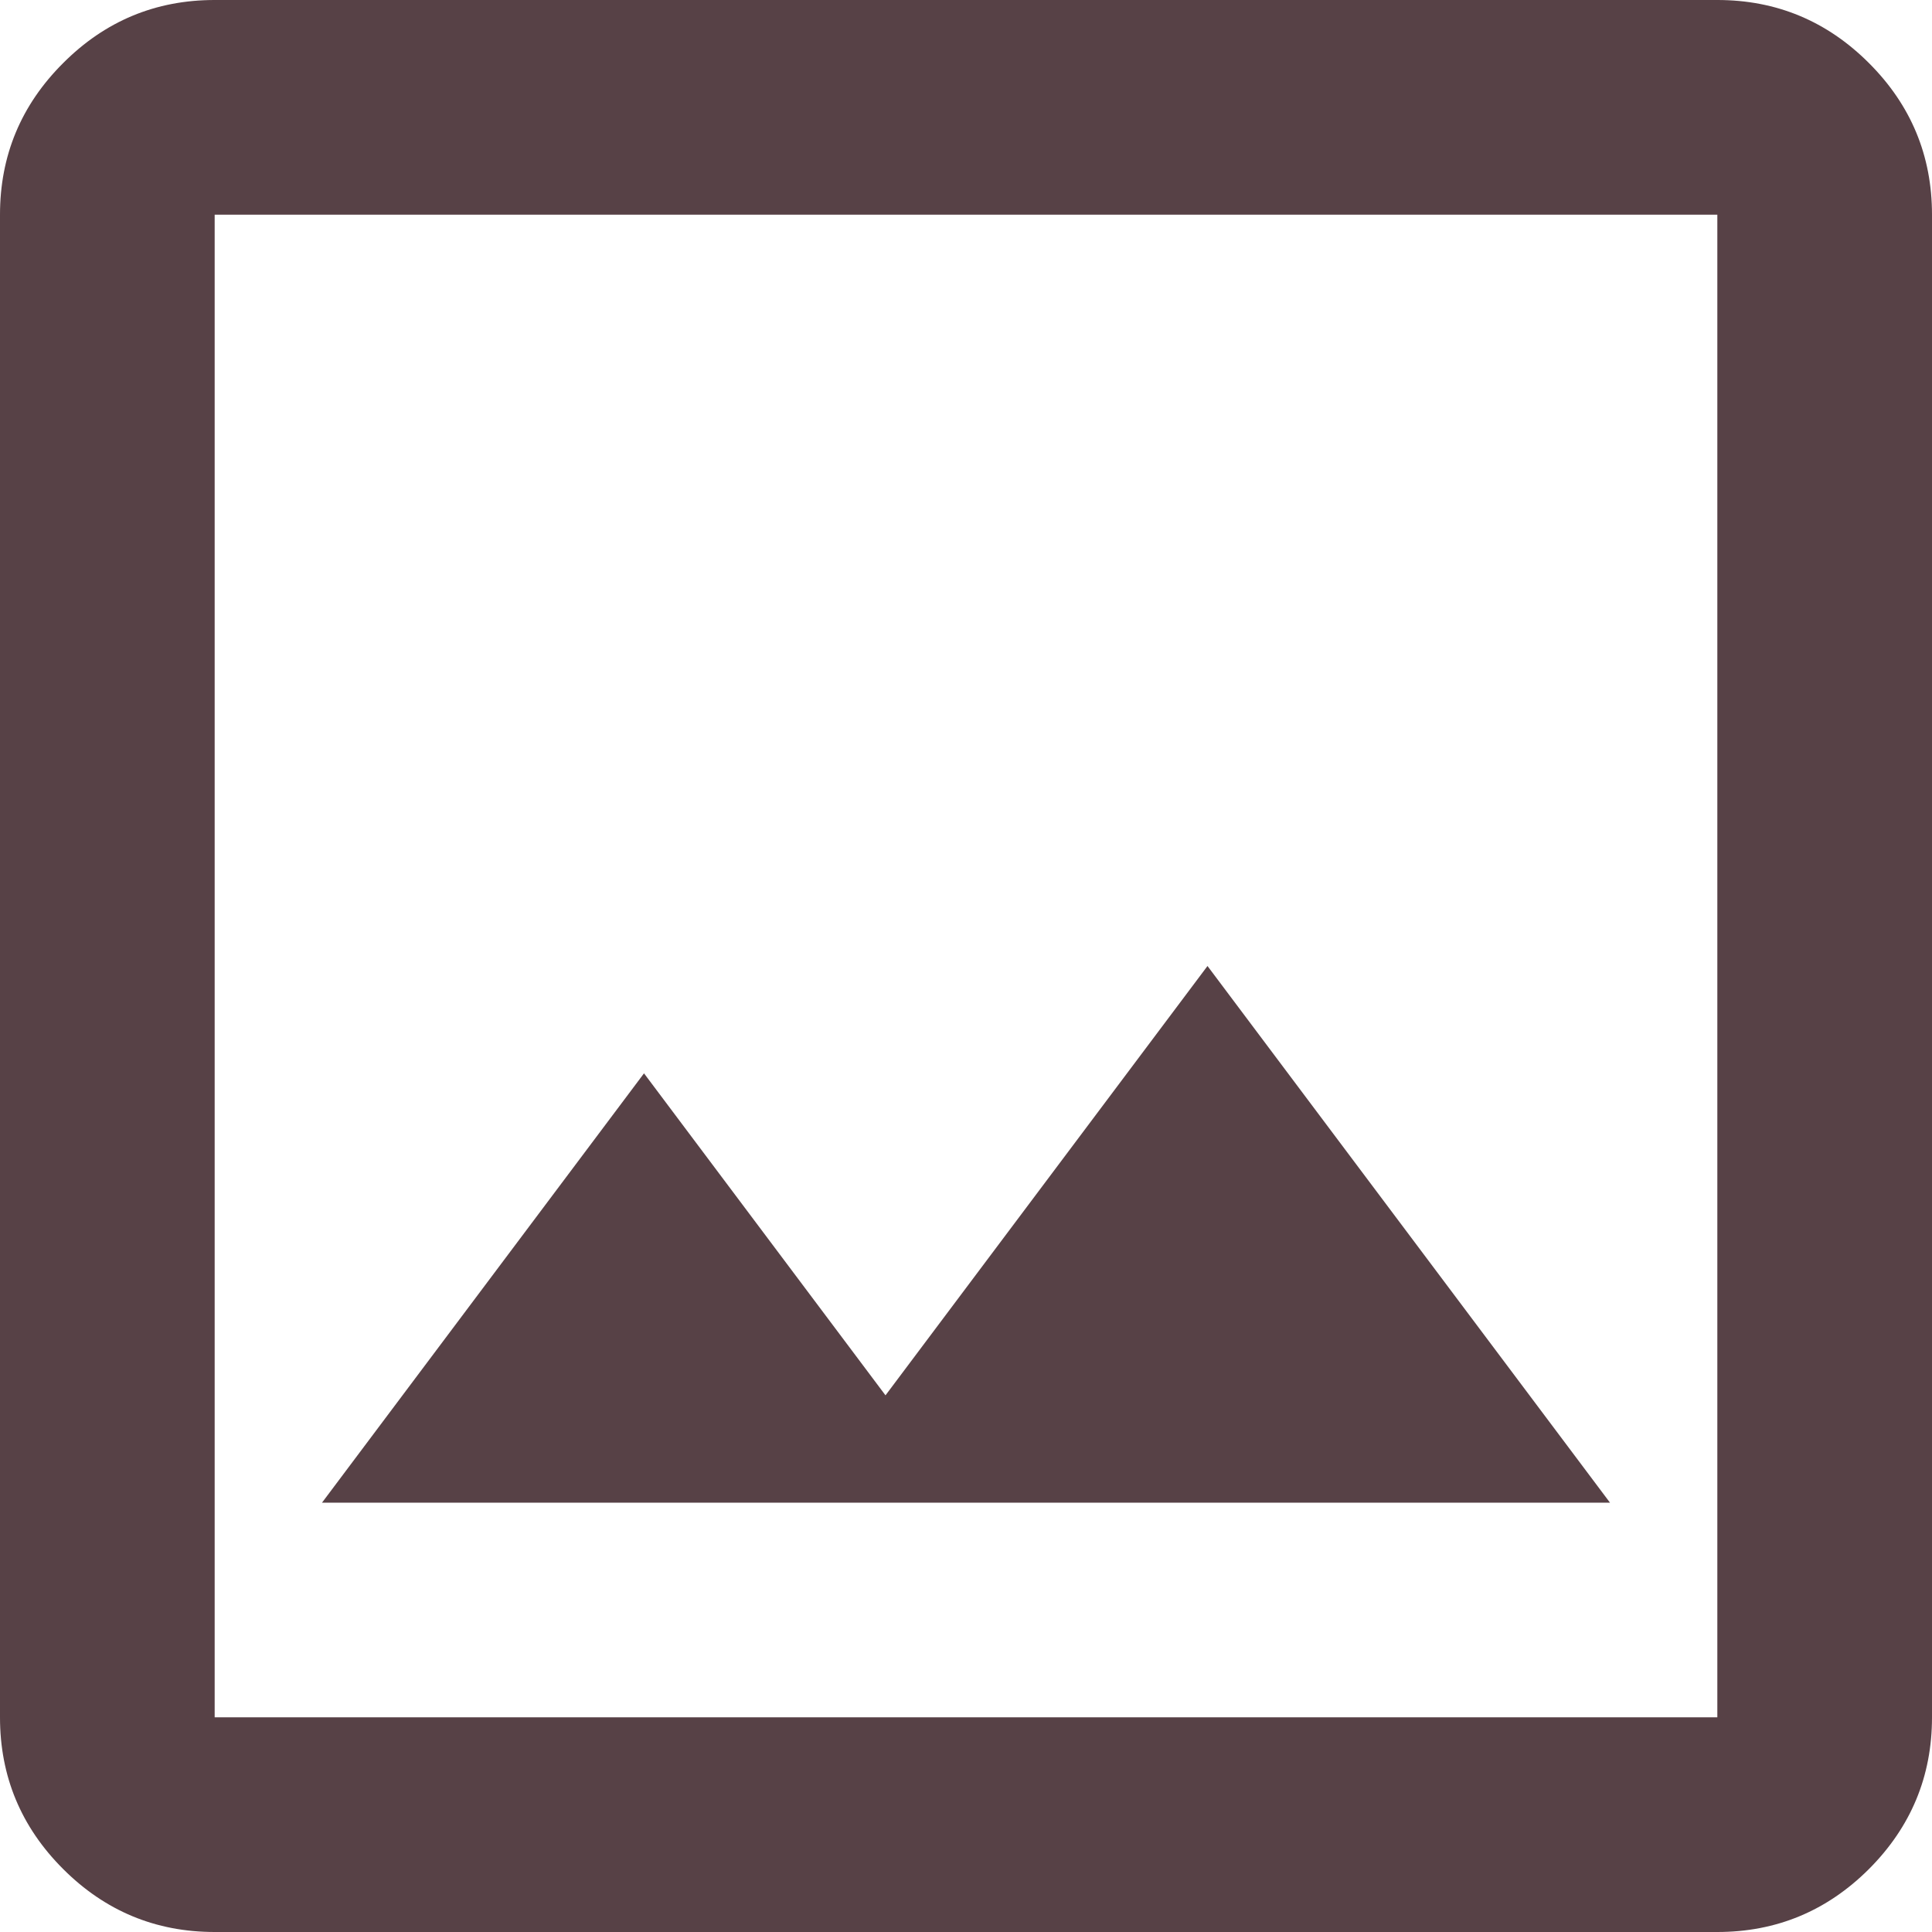
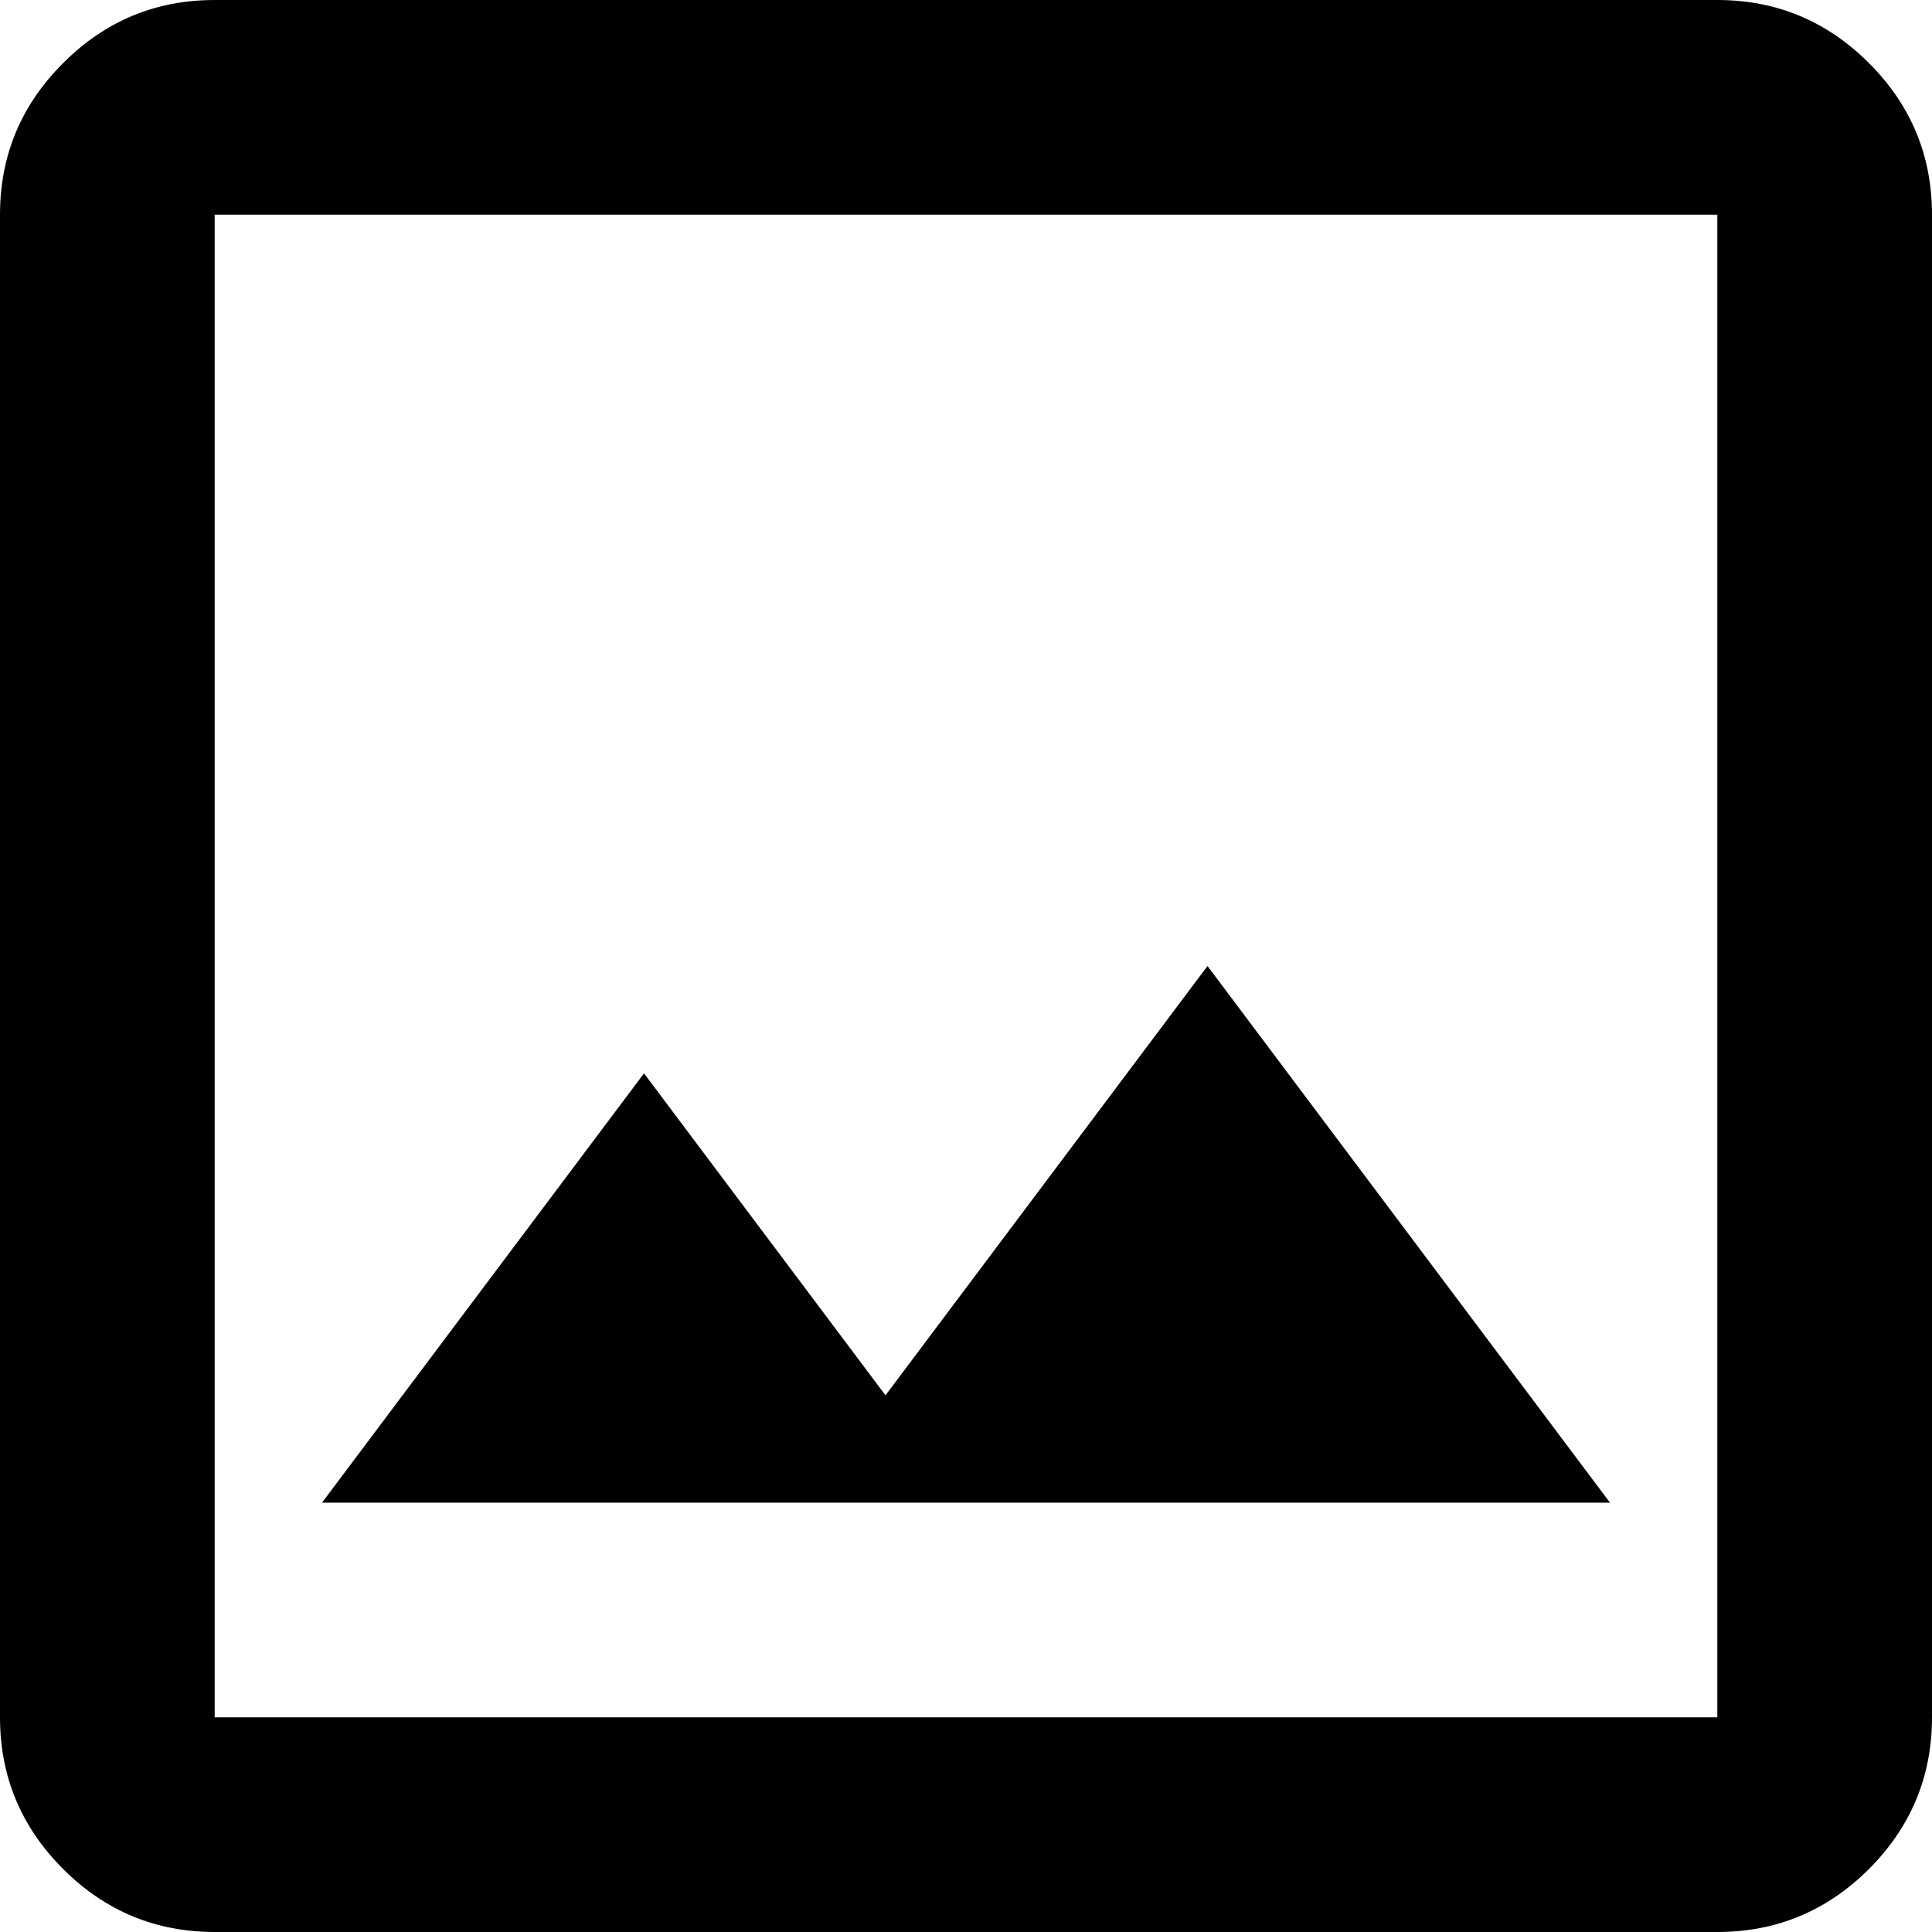
- <svg xmlns="http://www.w3.org/2000/svg" width="18" height="18" viewBox="0 0 18 18" fill="none">
-   <path d="M2 18C1.45 18 0.979 17.804 0.588 17.413C0.196 17.021 0 16.55 0 16V2C0 1.45 0.196 0.979 0.588 0.588C0.979 0.196 1.45 0 2 0H16C16.55 0 17.021 0.196 17.413 0.588C17.804 0.979 18 1.45 18 2V16C18 16.55 17.804 17.021 17.413 17.413C17.021 17.804 16.55 18 16 18H2ZM2 16H16V2H2V16ZM3 14H15L11.25 9L8.25 13L6 10L3 14ZM2 16V2V16Z" fill="#574146" />
+ <svg xmlns="http://www.w3.org/2000/svg" width="1em" height="1em" viewBox="0 0 18 18">
+   <path d="M2 18C1.45 18 0.979 17.804 0.588 17.413C0.196 17.021 0 16.55 0 16V2C0 1.45 0.196 0.979 0.588 0.588C0.979 0.196 1.45 0 2 0H16C16.55 0 17.021 0.196 17.413 0.588C17.804 0.979 18 1.45 18 2V16C18 16.55 17.804 17.021 17.413 17.413C17.021 17.804 16.55 18 16 18H2ZM2 16H16V2H2V16ZM3 14H15L11.25 9L8.25 13L6 10L3 14ZM2 16V2V16Z" fill="currentColor" />
</svg>
